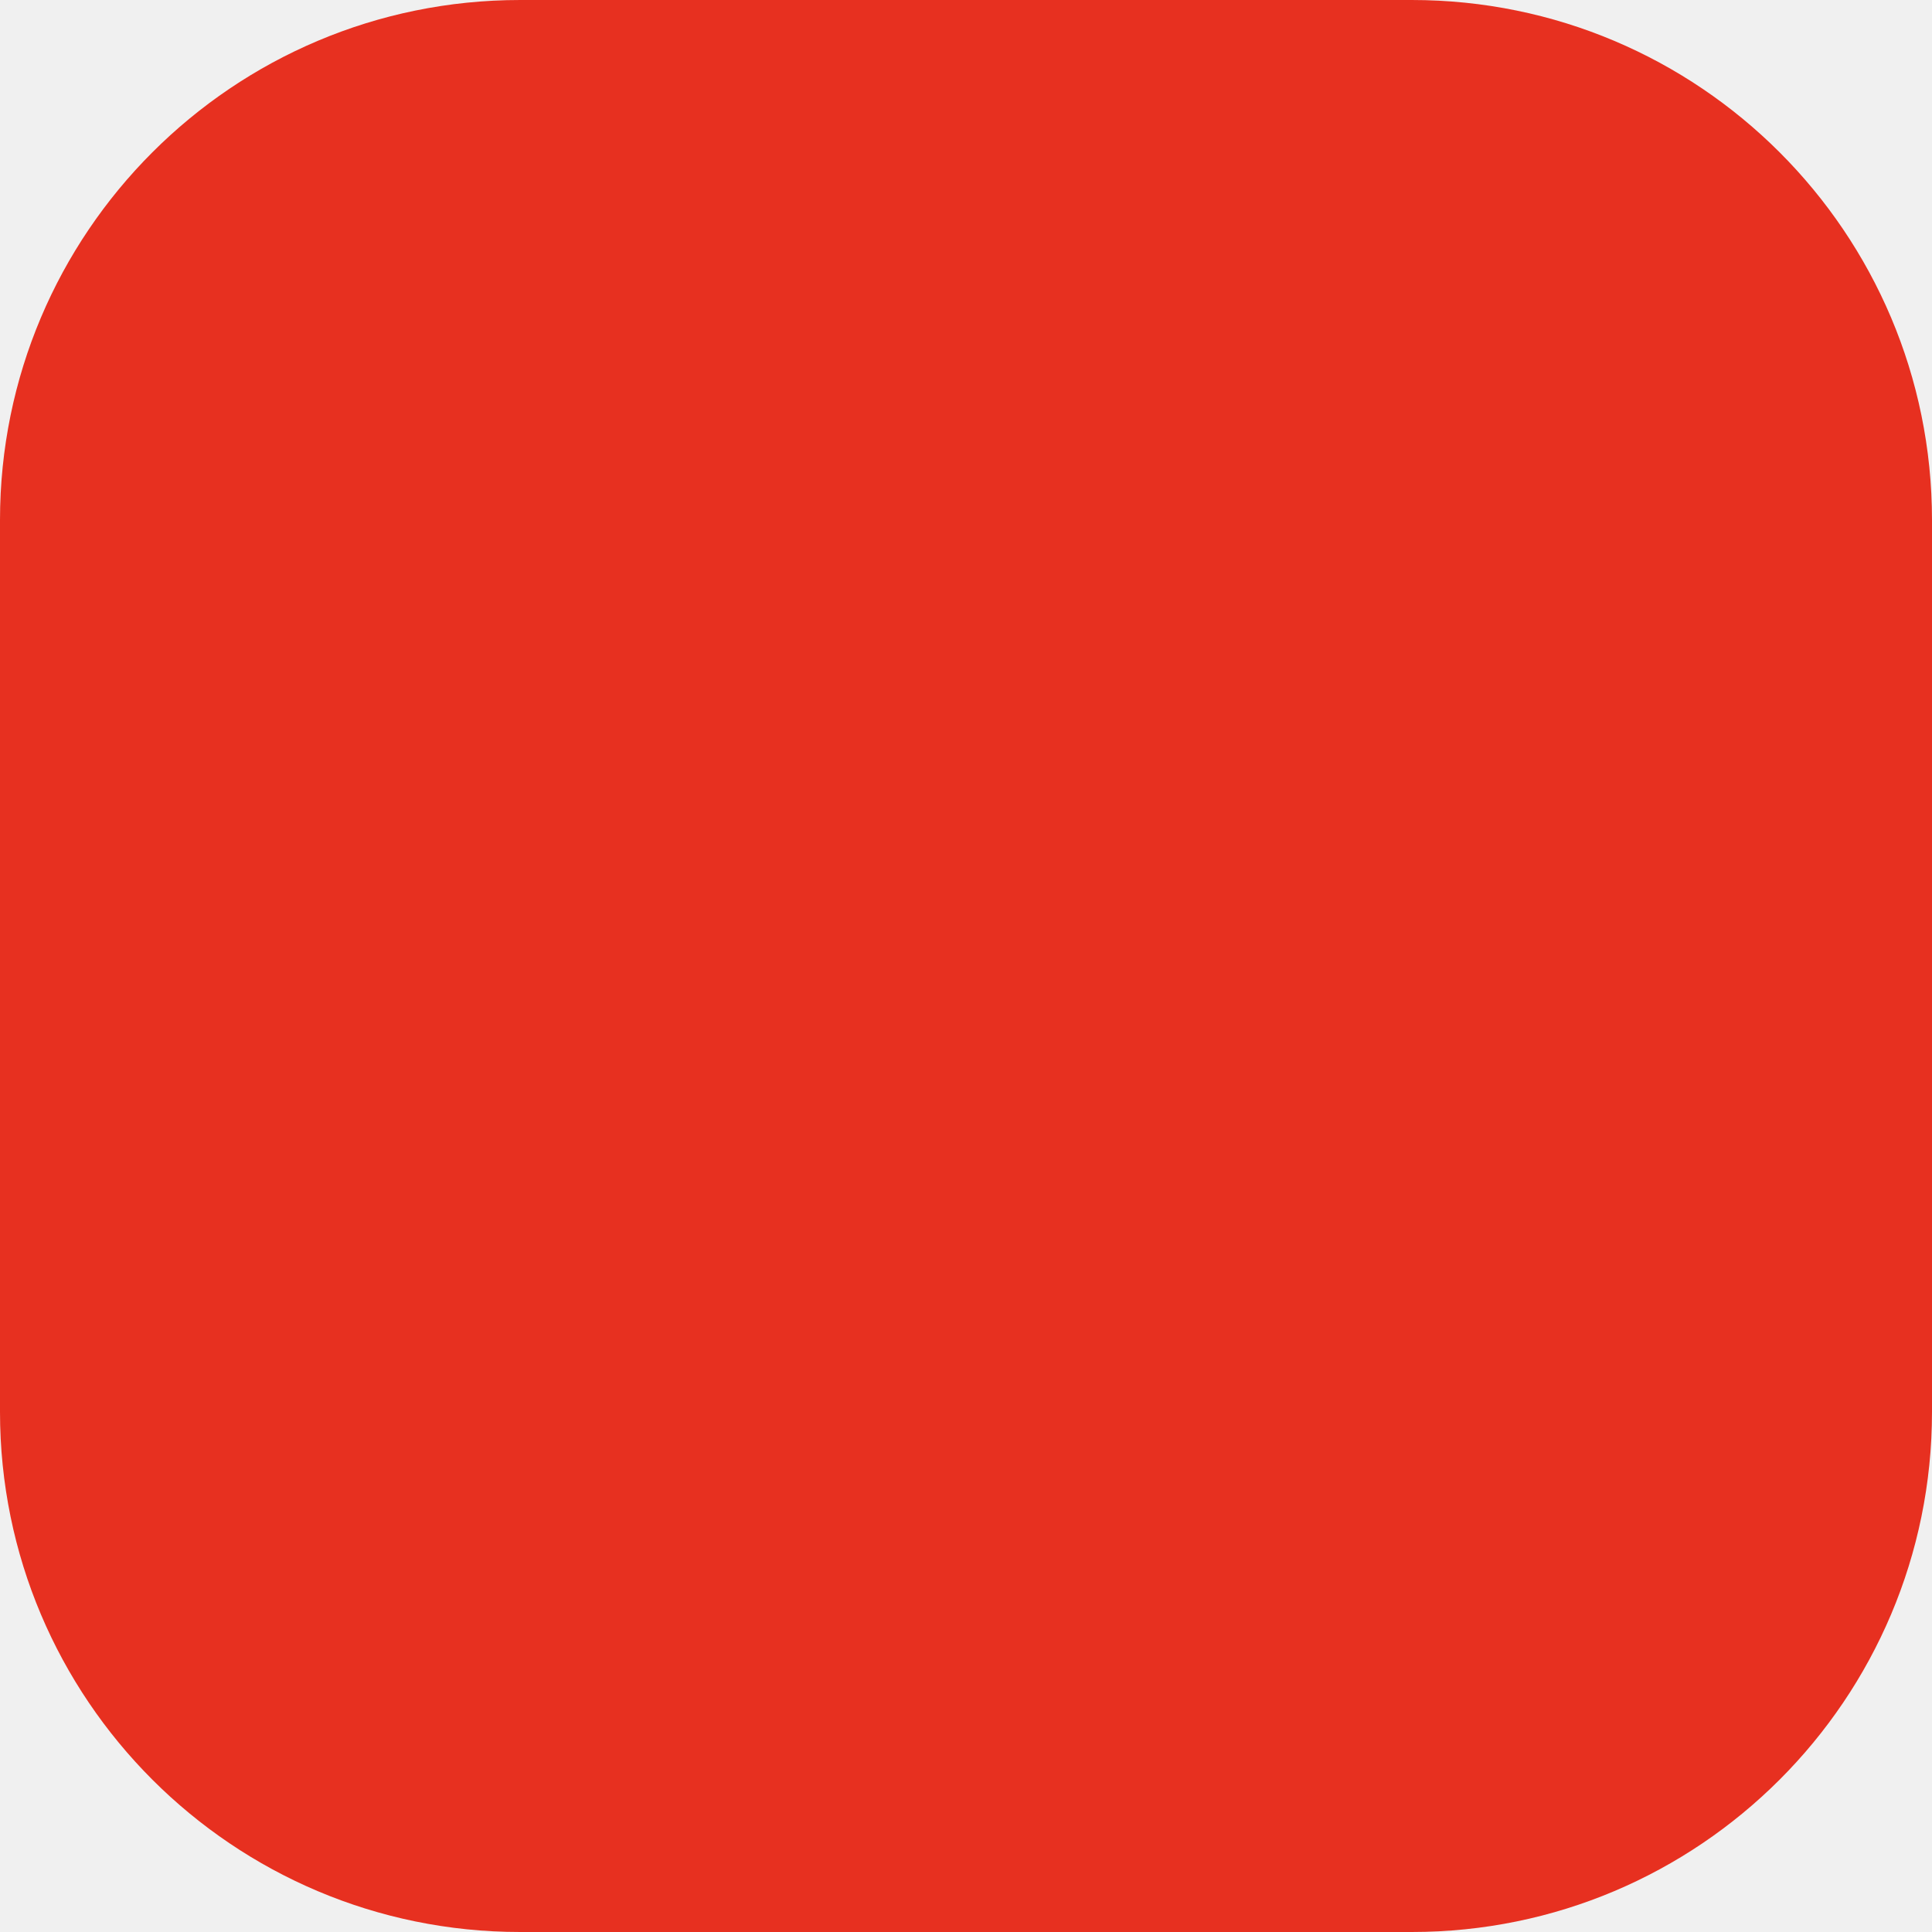
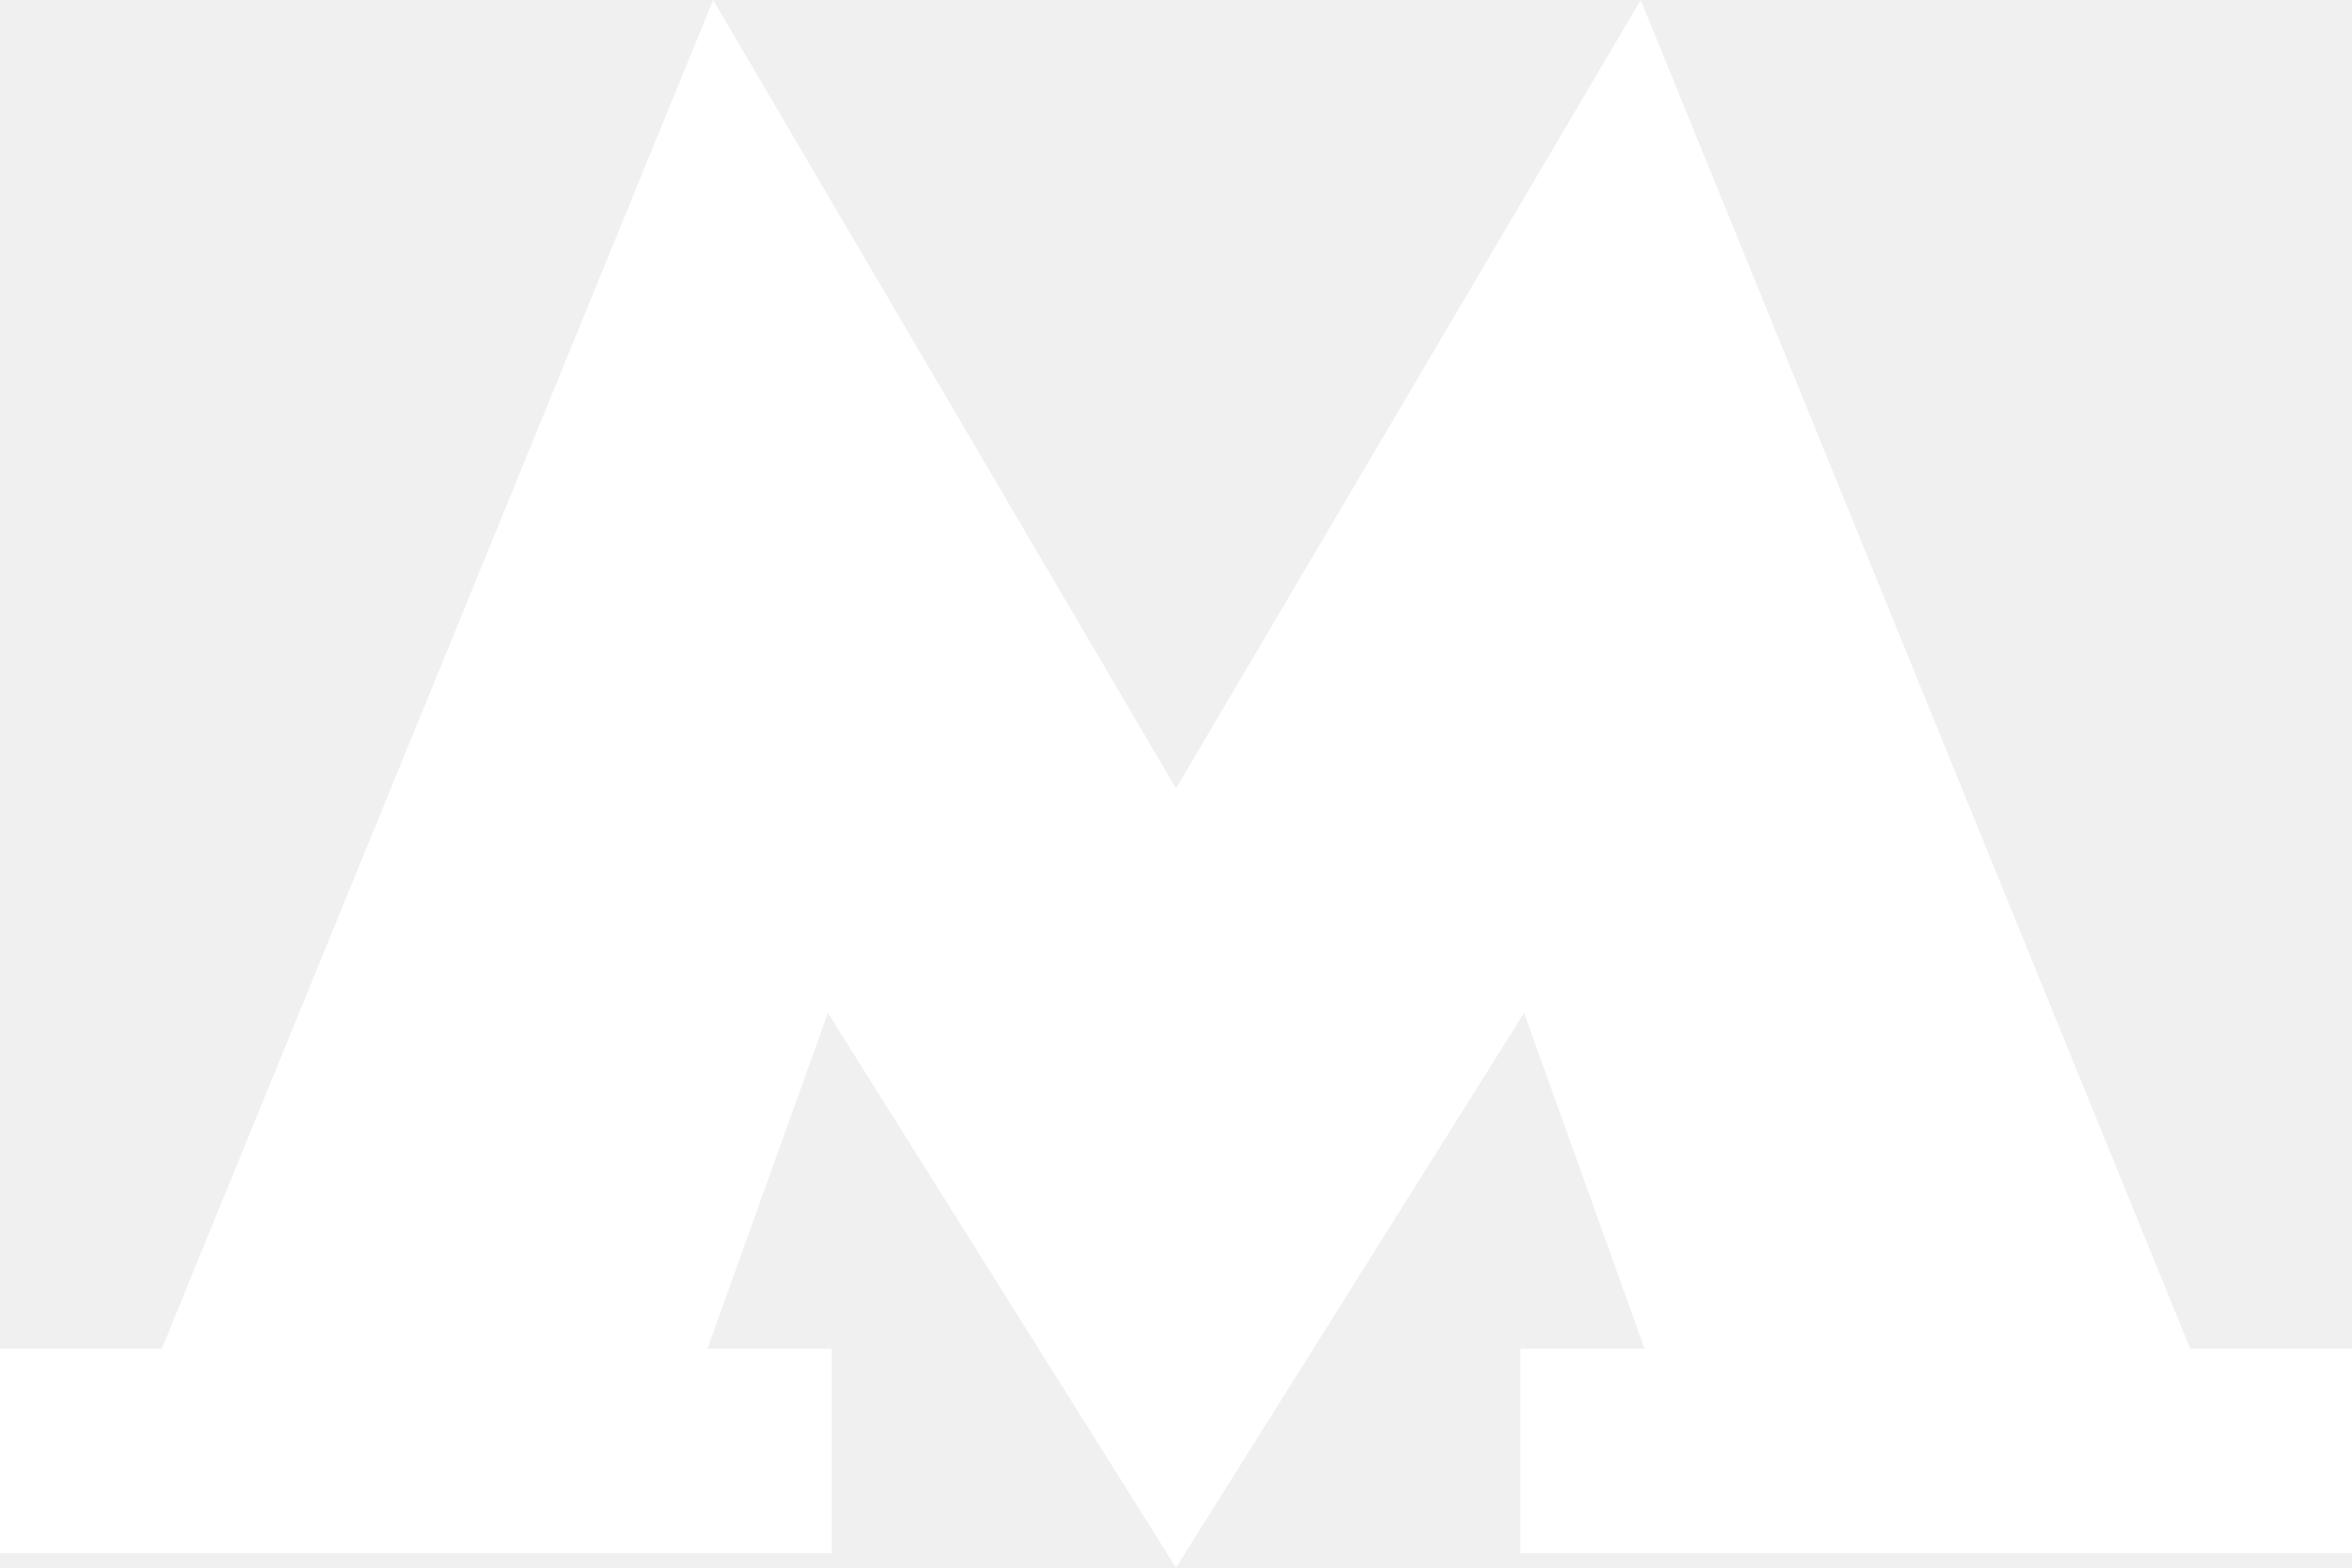
- <svg xmlns="http://www.w3.org/2000/svg" width="52" height="52" viewBox="0 0 52 52" fill="none">
-   <mask id="mask0_229_41997" style="mask-type:alpha" maskUnits="userSpaceOnUse" x="0" y="0" width="52" height="52">
-     <rect width="52" height="52" rx="14" fill="#D9D9D9" />
-   </mask>
-   <g mask="url(#mask0_229_41997)">
-     <rect x="-31" y="-17" width="100" height="78" fill="#E73020" />
-   </g>
+ <svg xmlns="http://www.w3.org/2000/svg" width="24" height="16" viewBox="0 0 24 16" fill="none">
+   <path d="M22.349 13.765L16.742 0L12 8.047L7.277 0L1.651 13.765H0V15.851H8.486V13.765H7.219L8.448 10.338L12 16L15.552 10.338L16.781 13.765H15.514V15.851H24V13.765H22.349Z" fill="white" />
</svg>
